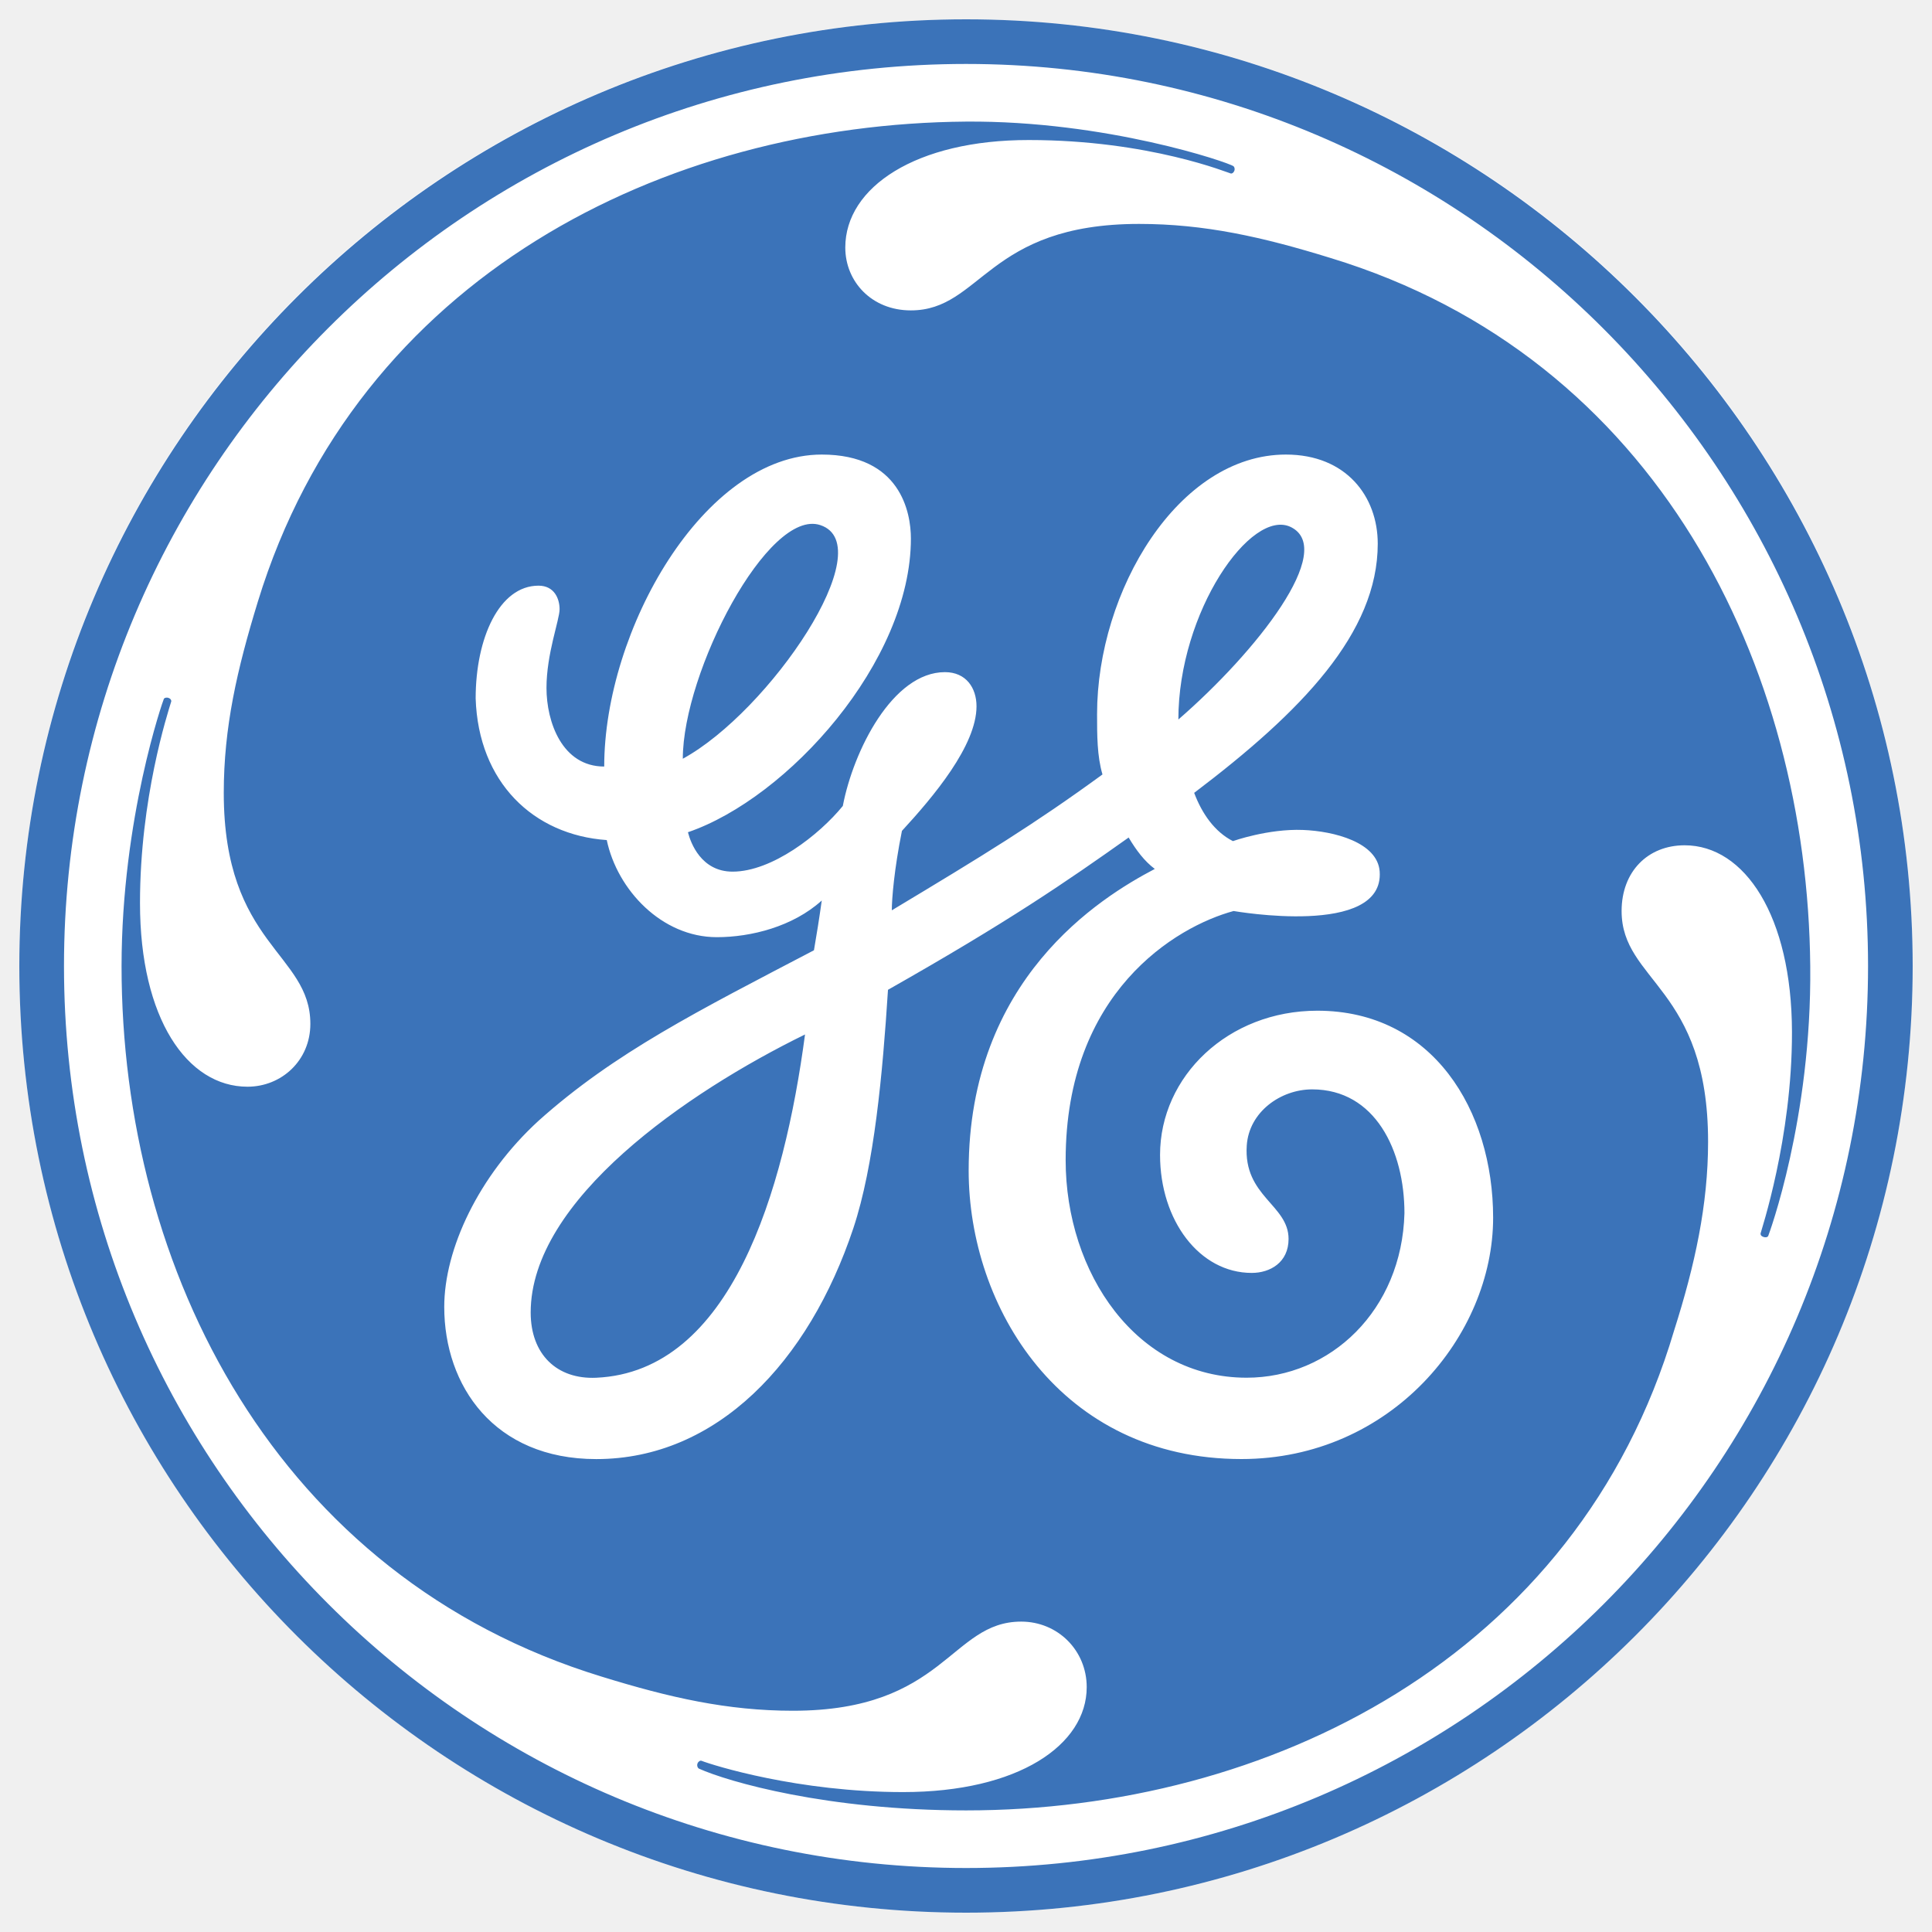
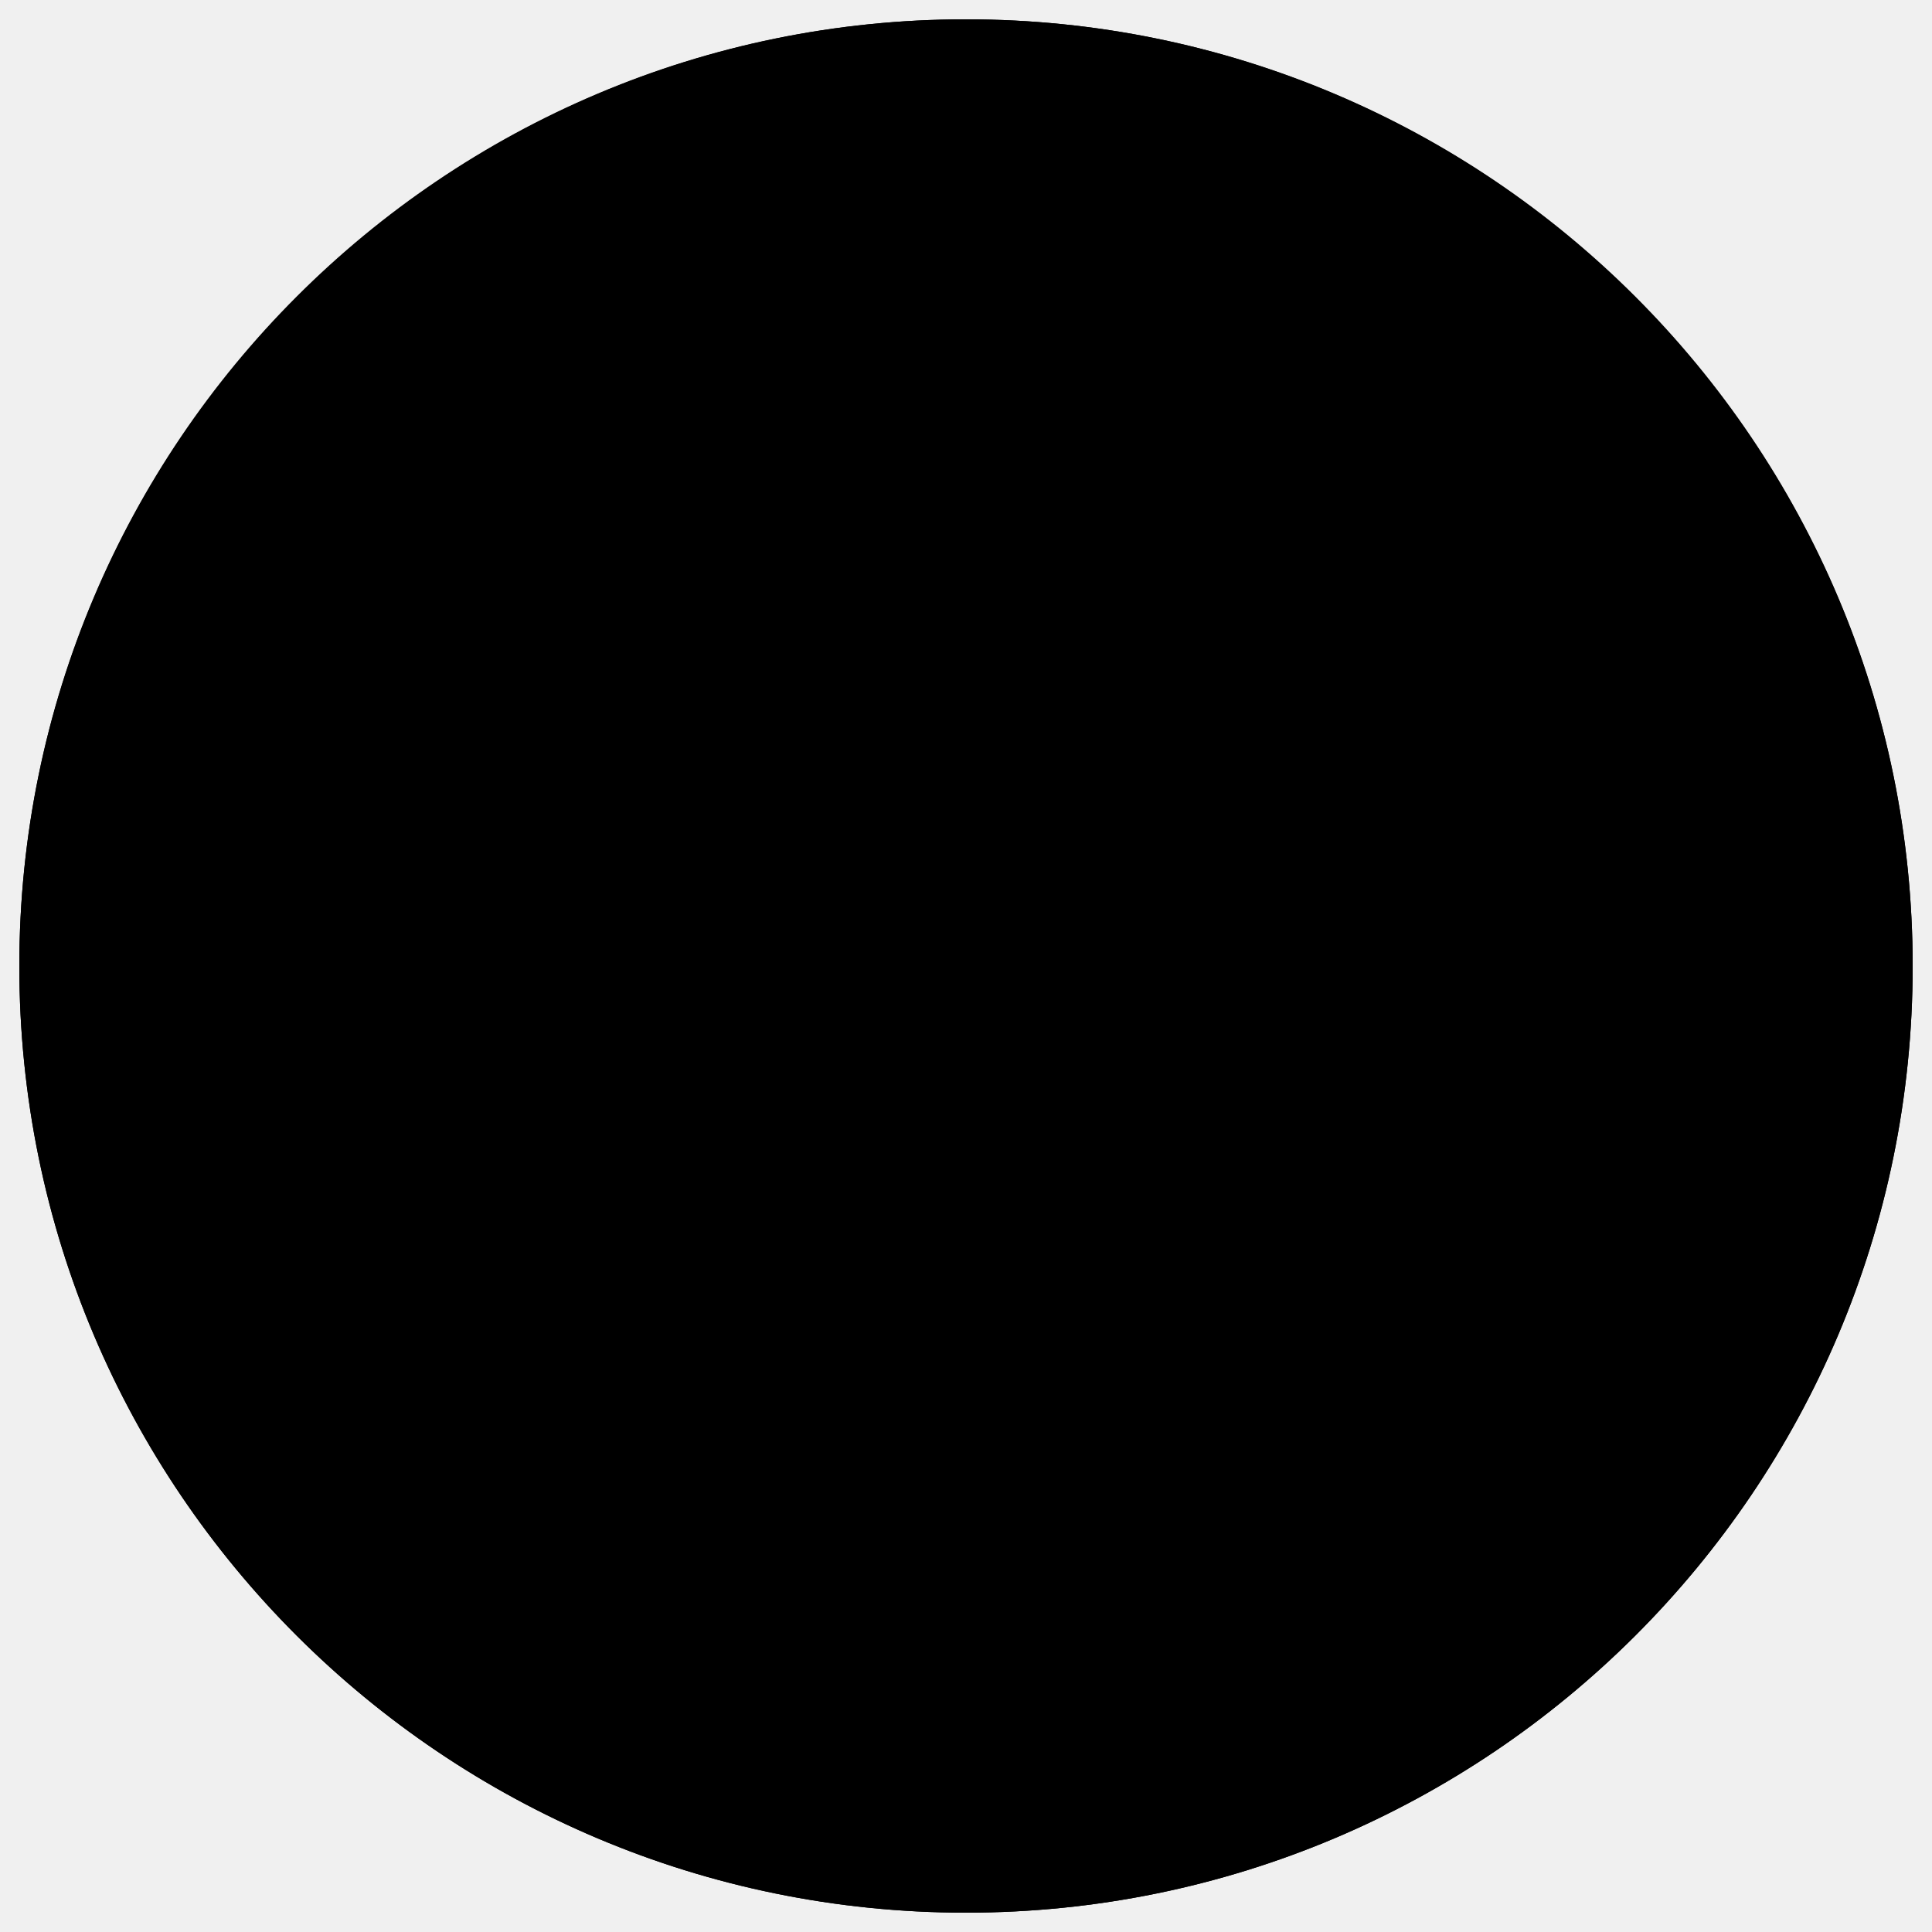
<svg xmlns="http://www.w3.org/2000/svg" version="1.1" id="svg2" x="0px" y="0px" width="500px" height="500px" viewBox="0 0 500 500" style="enable-background:new 0 0 500 500;" xml:space="preserve">
  <style type="text/css">
	.st0{fill:#FFFFFF;}
	.st1{fill:#3B73B9;}
</style>
  <g id="g10" transform="matrix(1, 0, 0, 1, 0, 0)">
    <g id="g12" transform="scale(0.1,0.1)">
-       <path id="path14" class="st0" d="M2499.8,4950C3853.2,4950,4950,3853.2,4950,2500.2    C4950,1147.2,3853.2,50,2499.8,50C1146.8,50,50,1147.2,50,2500.2C50,3853.2,1146.8,4950,2499.8,4950" />
-       <path id="path16" class="st1" d="M3049.6,1862.1c0-278.6,188.6-548.8,291.5-497.9    C3458.4,1423,3253.2,1685.4,3049.6,1862.1 M1767.1,1963.6c0-224,221-649.6,356-604.6C2282.7,1412.2,1990.9,1841.5,1767.1,1963.6     M1543,3565.6c-101.6,4.6-169.6-60.4-169.6-168.9c0-291.5,404.5-570,710-719.5C2029.2,3084.2,1891.7,3549.9,1543,3565.6     M3409.2,2615.7c-230.7,0-407,169.7-407,373.2c0,169.7,102,305.4,237.3,305.4c47.9,0,95.3-27.3,95.3-87.9    c0-88.7-117-110-108.2-241.9c5.9-87,87.9-145.2,169.3-145.2c162.7,0,238.8,157.7,238.8,320.4c-6.6,251.3-191.6,425.8-408.4,425.8    c-285.2,0-468.4-271.2-468.4-563.1c0-434.6,285.2-604.2,434.6-644.7c1.4,0,390.2,69.1,378.1-102.3    c-5.6-75.4-117.7-104.4-198.7-107.5c-90.1-3.5-181.1,28.9-181.1,28.9c-47.2-24-80-70.9-100.3-124.9    c278.3-210.6,475.1-414,475.1-644.8c0-122.1-81.6-230.7-237.7-230.7c-278.3,0-488.7,352.9-488.7,671.9c0,54.1,0,108.6,14,156    c-176.6,128.8-307.9,209.1-545.2,351.6c0-29.7,6.2-106.4,26.2-205.6c81.3-88.3,193-220.6,193-322.5c0-47.4-26.9-88.3-81.7-88.3    c-135.5,0-237.1,203.8-264.3,346.3c-61.1,75-183.3,170-285.3,170c-81.3,0-108.6-74.7-115.5-102c258-88.3,577-441.2,577-760.2    c0-67.7-27.2-217.2-230.7-217.2c-305.4,0-563,454.9-563,807.4c-108.9,0-149.4-115.2-149.4-203.5c0-88.4,33.9-176.3,33.9-203.6    c0-27.2-13.6-61-54.5-61c-101.6,0-162.7,135.7-162.7,291.8c7,217.2,149.4,353.3,339.3,366.6c27.2,129.1,142.4,251.3,284.8,251.3    c88.4,0,196.9-27.2,271.6-94.9c-6.6,47.4-13.2,88.3-20.2,128.8c-298.8,156.4-516,264.9-712.8,441.3    c-155.7,142.7-244,332.6-244,481.7c0,203.9,128.8,393.8,393.4,393.8c312,0,549.8-251,665.3-597.3    c54.1-162.7,75.8-399.7,89.7-617.2c311.8-176.7,459.8-278.5,622.8-394.1c20.3,33.9,40.8,61,67.7,81.3    c-142.4,74.7-481.7,285.2-481.7,780.5c0,352.9,237.3,746.7,705.9,746.7c386.8,0,651.4-319.1,651.4-624.6    C3864.1,2873.4,3708,2615.7,3409.2,2615.7 M4576.1,3198.7c-1,2.1-4.8,4.9-12.5,2.4c-6-2.1-7.3-4.9-7.3-8.8    c0.3-3.8,82-245.4,81.3-522.2c-0.7-299.2-122.1-482.5-277.8-482.5c-95.3,0-163.1,68.1-163.1,170.1    c0,183.2,223.8,196.9,223.8,597.2c0,162.7-33.9,318.8-87.9,488.4c-251.4,848.2-1052.2,1242-1832.3,1242    c-359.9,0-615.5-74-691.5-108.1c-3.1-1.8-6-7.7-3.5-13.7c1.7-4.5,7-8,10.1-6.6c30.8,11.9,250.3,81,521.9,81    c298.5,0,475.1-122.1,475.1-271.6c0-94.9-74.7-169.6-169.6-169.6c-183.3,0-197.2,230.7-590.7,230.7c-169.6,0-319-33.9-495.3-88.4    C715,4081.2,314.3,3287.4,314.6,2500.2c0.3-383.6,107.9-689.1,109.6-691.9c1.4-2,6.2-4.2,12.1-2c6,2,7.3,6.9,7,8.7    c-9.7,31.8-81,250.7-81,522.3c0,298.8,122.1,475.1,278.2,475.1c88,0,162.7-67.7,162.7-162.7c0-183.5-224.1-203.8-224.1-597.5    c0-169.7,34.2-319.1,88.3-495.4c258-841.6,1052.2-1236,1832.7-1242.1c362.7-2.8,680,105.8,692.2,115.5c2.1,1.8,4.2,6.4,2.1,11.9    c-2.9,6.6-7.1,7.3-9.1,6.9c-3.8-0.3-210.2-86.6-522.6-86.6c-291.8-0.3-475.1,121.9-475.1,278.2c0,88,68.1,162.7,169.6,162.7    c183.3,0,196.9-223.8,590.7-223.8c169.2,0,318.7,33.5,495,88c848.6,257.9,1234.7,1058.7,1242,1832.6    C4688.9,2896.4,4577.2,3196.2,4576.1,3198.7 M2500.2,165.5c-1289.5,0-2334.6,1044.8-2334.6,2334.6    c0,1289.5,1045.1,2334.3,2334.6,2334.3c1289.2,0,2334.3-1044.8,2334.3-2334.3C4834.5,1217.3,3789.4,165.5,2500.2,165.5     M2500.2,4950C1149.6,4950,50,3857.4,50,2500.2C50,1149.2,1149.6,50,2500.2,50C3850.4,50,4950,1149.2,4950,2500.2    C4950,3857.4,3850.4,4950,2500.2,4950" />
+       <path id="path14" className="st0" d="M2499.8,4950C3853.2,4950,4950,3853.2,4950,2500.2    C4950,1147.2,3853.2,50,2499.8,50C1146.8,50,50,1147.2,50,2500.2C50,3853.2,1146.8,4950,2499.8,4950" />
+       <path id="path16" className="st1" d="M3049.6,1862.1c0-278.6,188.6-548.8,291.5-497.9    C3458.4,1423,3253.2,1685.4,3049.6,1862.1 M1767.1,1963.6c0-224,221-649.6,356-604.6C2282.7,1412.2,1990.9,1841.5,1767.1,1963.6     M1543,3565.6c-101.6,4.6-169.6-60.4-169.6-168.9c0-291.5,404.5-570,710-719.5C2029.2,3084.2,1891.7,3549.9,1543,3565.6     M3409.2,2615.7c-230.7,0-407,169.7-407,373.2c0,169.7,102,305.4,237.3,305.4c47.9,0,95.3-27.3,95.3-87.9    c0-88.7-117-110-108.2-241.9c5.9-87,87.9-145.2,169.3-145.2c162.7,0,238.8,157.7,238.8,320.4c-6.6,251.3-191.6,425.8-408.4,425.8    c-285.2,0-468.4-271.2-468.4-563.1c0-434.6,285.2-604.2,434.6-644.7c1.4,0,390.2,69.1,378.1-102.3    c-5.6-75.4-117.7-104.4-198.7-107.5c-90.1-3.5-181.1,28.9-181.1,28.9c-47.2-24-80-70.9-100.3-124.9    c278.3-210.6,475.1-414,475.1-644.8c0-122.1-81.6-230.7-237.7-230.7c-278.3,0-488.7,352.9-488.7,671.9c0,54.1,0,108.6,14,156    c-176.6,128.8-307.9,209.1-545.2,351.6c0-29.7,6.2-106.4,26.2-205.6c81.3-88.3,193-220.6,193-322.5c0-47.4-26.9-88.3-81.7-88.3    c-135.5,0-237.1,203.8-264.3,346.3c-61.1,75-183.3,170-285.3,170c-81.3,0-108.6-74.7-115.5-102c258-88.3,577-441.2,577-760.2    c0-67.7-27.2-217.2-230.7-217.2c-305.4,0-563,454.9-563,807.4c-108.9,0-149.4-115.2-149.4-203.5c0-88.4,33.9-176.3,33.9-203.6    c0-27.2-13.6-61-54.5-61c-101.6,0-162.7,135.7-162.7,291.8c7,217.2,149.4,353.3,339.3,366.6c27.2,129.1,142.4,251.3,284.8,251.3    c88.4,0,196.9-27.2,271.6-94.9c-6.6,47.4-13.2,88.3-20.2,128.8c-298.8,156.4-516,264.9-712.8,441.3    c-155.7,142.7-244,332.6-244,481.7c0,203.9,128.8,393.8,393.4,393.8c312,0,549.8-251,665.3-597.3    c54.1-162.7,75.8-399.7,89.7-617.2c311.8-176.7,459.8-278.5,622.8-394.1c20.3,33.9,40.8,61,67.7,81.3    c-142.4,74.7-481.7,285.2-481.7,780.5c0,352.9,237.3,746.7,705.9,746.7c386.8,0,651.4-319.1,651.4-624.6    C3864.1,2873.4,3708,2615.7,3409.2,2615.7 M4576.1,3198.7c-1,2.1-4.8,4.9-12.5,2.4c-6-2.1-7.3-4.9-7.3-8.8    c0.3-3.8,82-245.4,81.3-522.2c-0.7-299.2-122.1-482.5-277.8-482.5c-95.3,0-163.1,68.1-163.1,170.1    c0,183.2,223.8,196.9,223.8,597.2c0,162.7-33.9,318.8-87.9,488.4c-251.4,848.2-1052.2,1242-1832.3,1242    c-359.9,0-615.5-74-691.5-108.1c-3.1-1.8-6-7.7-3.5-13.7c1.7-4.5,7-8,10.1-6.6c30.8,11.9,250.3,81,521.9,81    c298.5,0,475.1-122.1,475.1-271.6c0-94.9-74.7-169.6-169.6-169.6c-183.3,0-197.2,230.7-590.7,230.7c-169.6,0-319-33.9-495.3-88.4    C715,4081.2,314.3,3287.4,314.6,2500.2c0.3-383.6,107.9-689.1,109.6-691.9c1.4-2,6.2-4.2,12.1-2c6,2,7.3,6.9,7,8.7    c-9.7,31.8-81,250.7-81,522.3c0,298.8,122.1,475.1,278.2,475.1c88,0,162.7-67.7,162.7-162.7c0-183.5-224.1-203.8-224.1-597.5    c0-169.7,34.2-319.1,88.3-495.4c258-841.6,1052.2-1236,1832.7-1242.1c362.7-2.8,680,105.8,692.2,115.5c2.1,1.8,4.2,6.4,2.1,11.9    c-2.9,6.6-7.1,7.3-9.1,6.9c-3.8-0.3-210.2-86.6-522.6-86.6c-291.8-0.3-475.1,121.9-475.1,278.2c0,88,68.1,162.7,169.6,162.7    c183.3,0,196.9-223.8,590.7-223.8c169.2,0,318.7,33.5,495,88c848.6,257.9,1234.7,1058.7,1242,1832.6    C4688.9,2896.4,4577.2,3196.2,4576.1,3198.7 M2500.2,165.5c-1289.5,0-2334.6,1044.8-2334.6,2334.6    c0,1289.5,1045.1,2334.3,2334.6,2334.3c1289.2,0,2334.3-1044.8,2334.3-2334.3C4834.5,1217.3,3789.4,165.5,2500.2,165.5     M2500.2,4950C1149.6,4950,50,3857.4,50,2500.2C50,1149.2,1149.6,50,2500.2,50C3850.4,50,4950,1149.2,4950,2500.2    C4950,3857.4,3850.4,4950,2500.2,4950" />
    </g>
  </g>
</svg>
